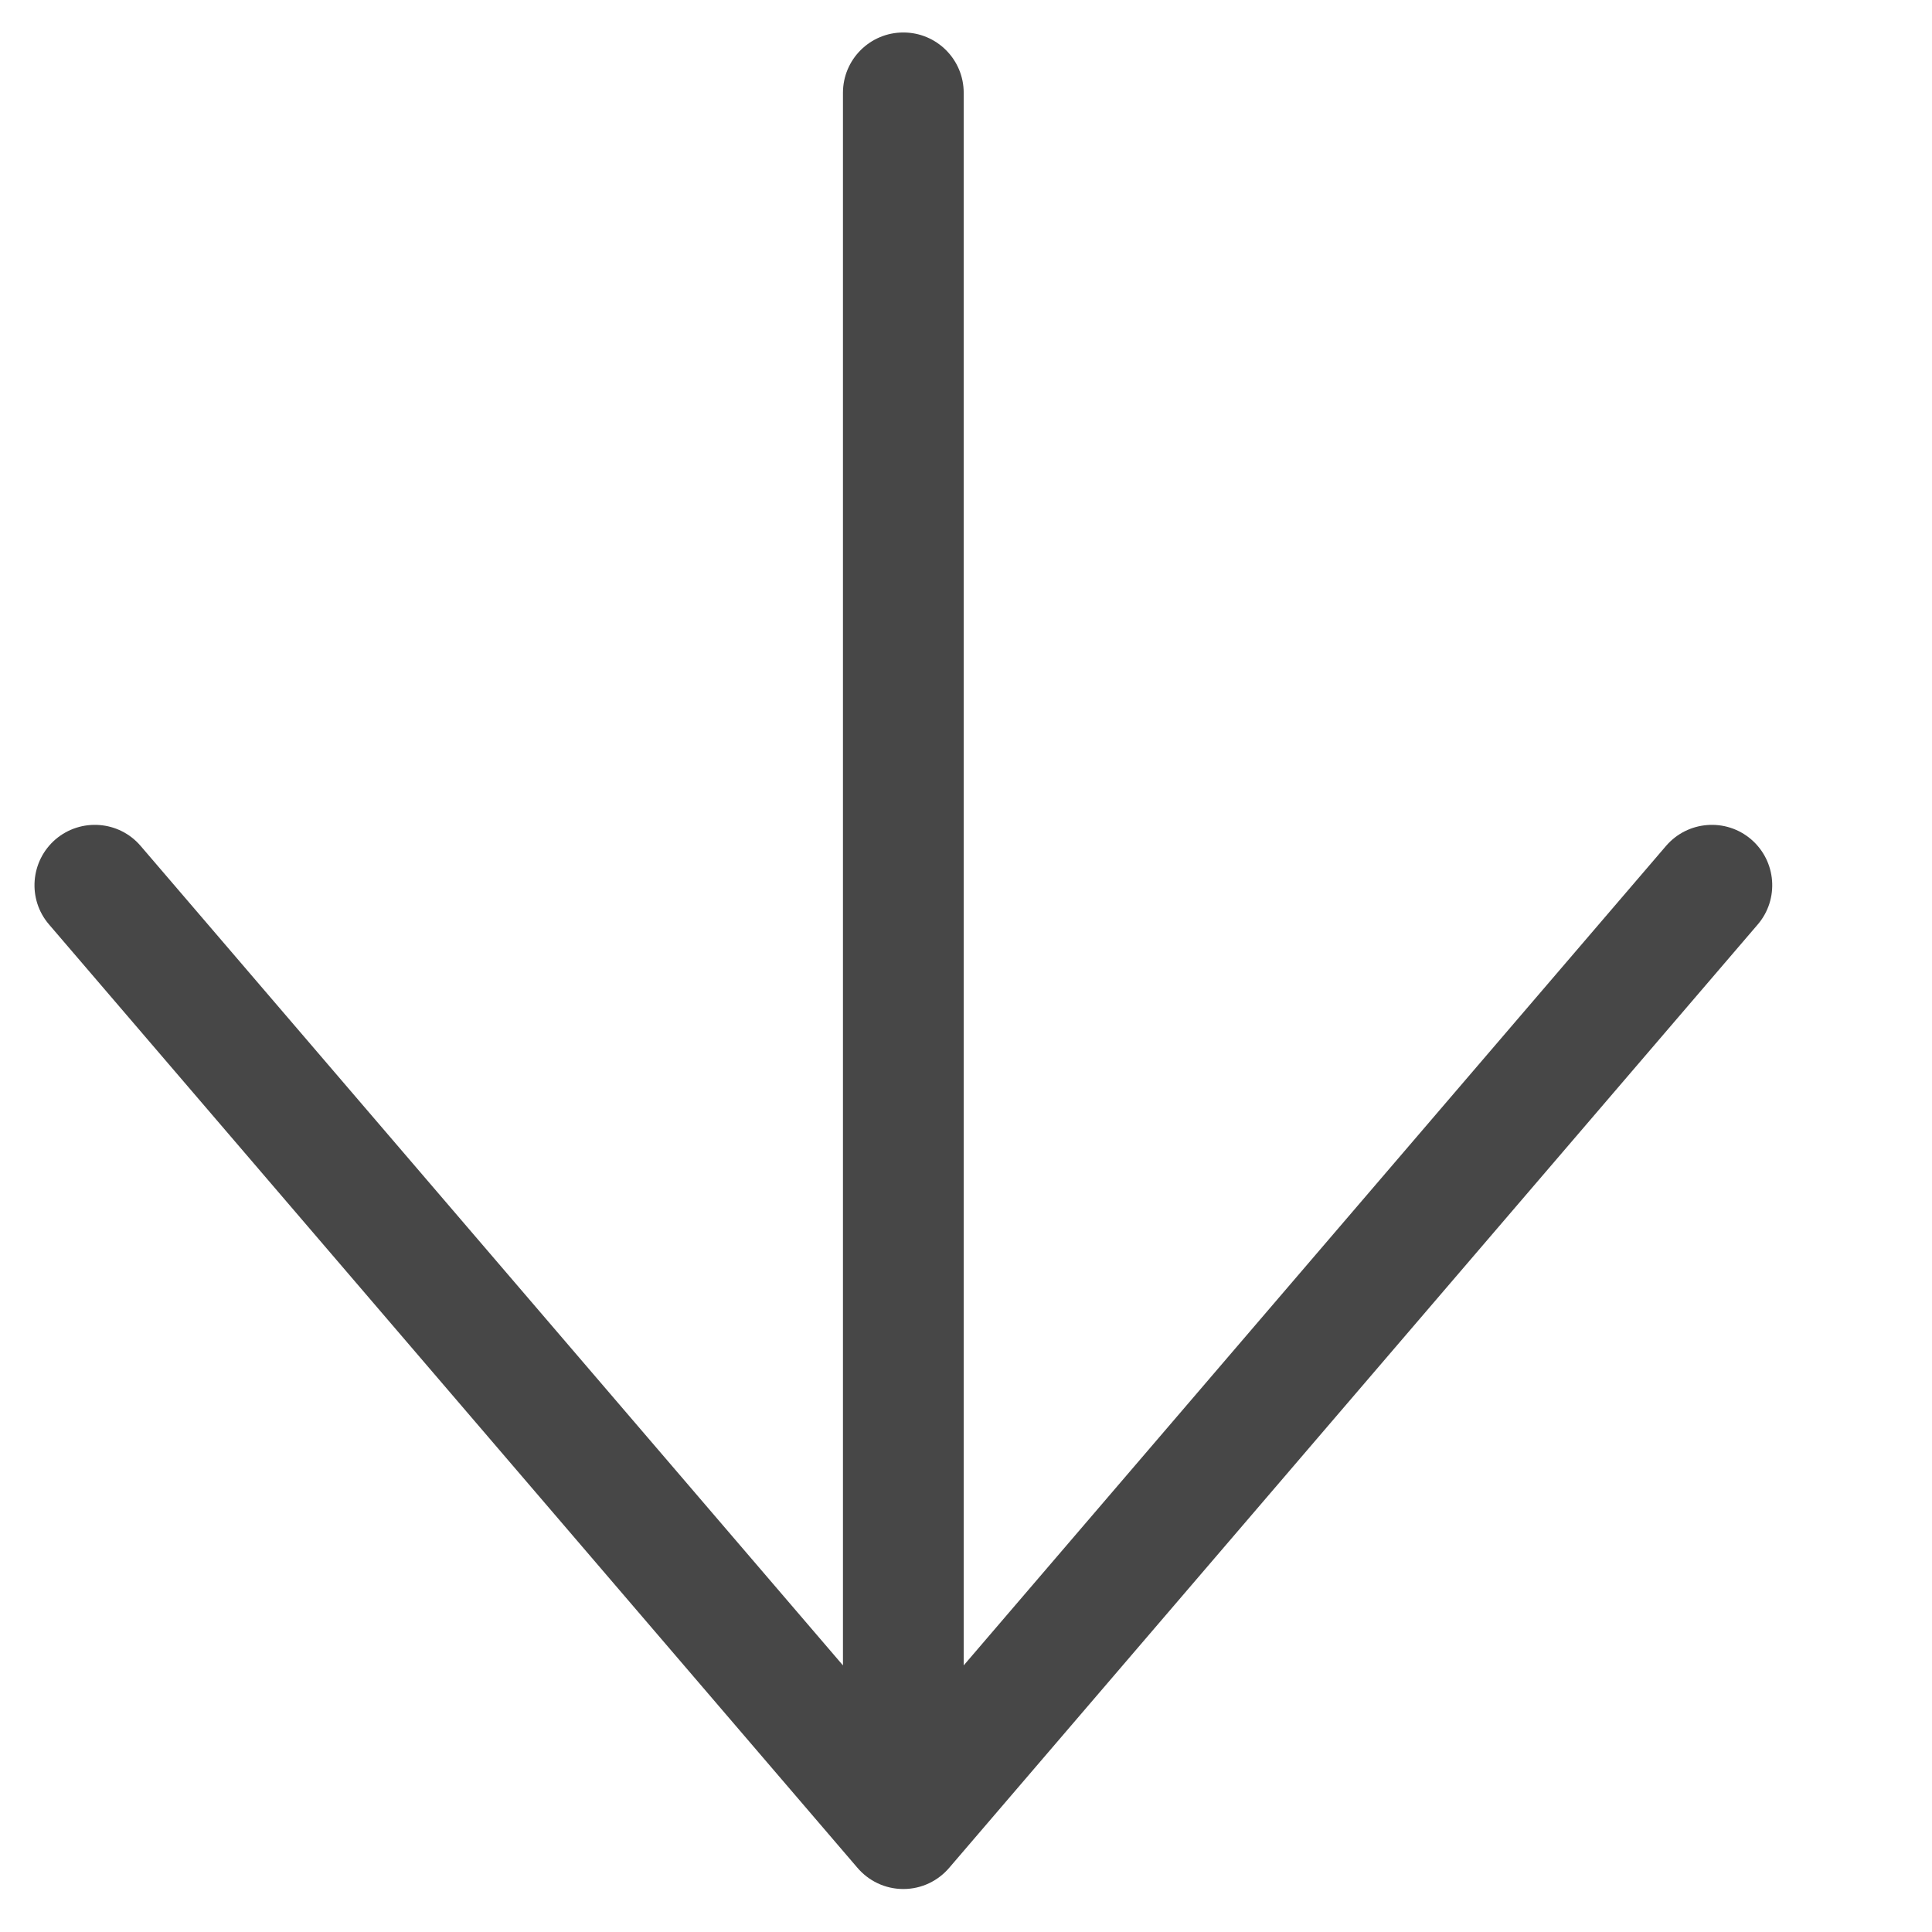
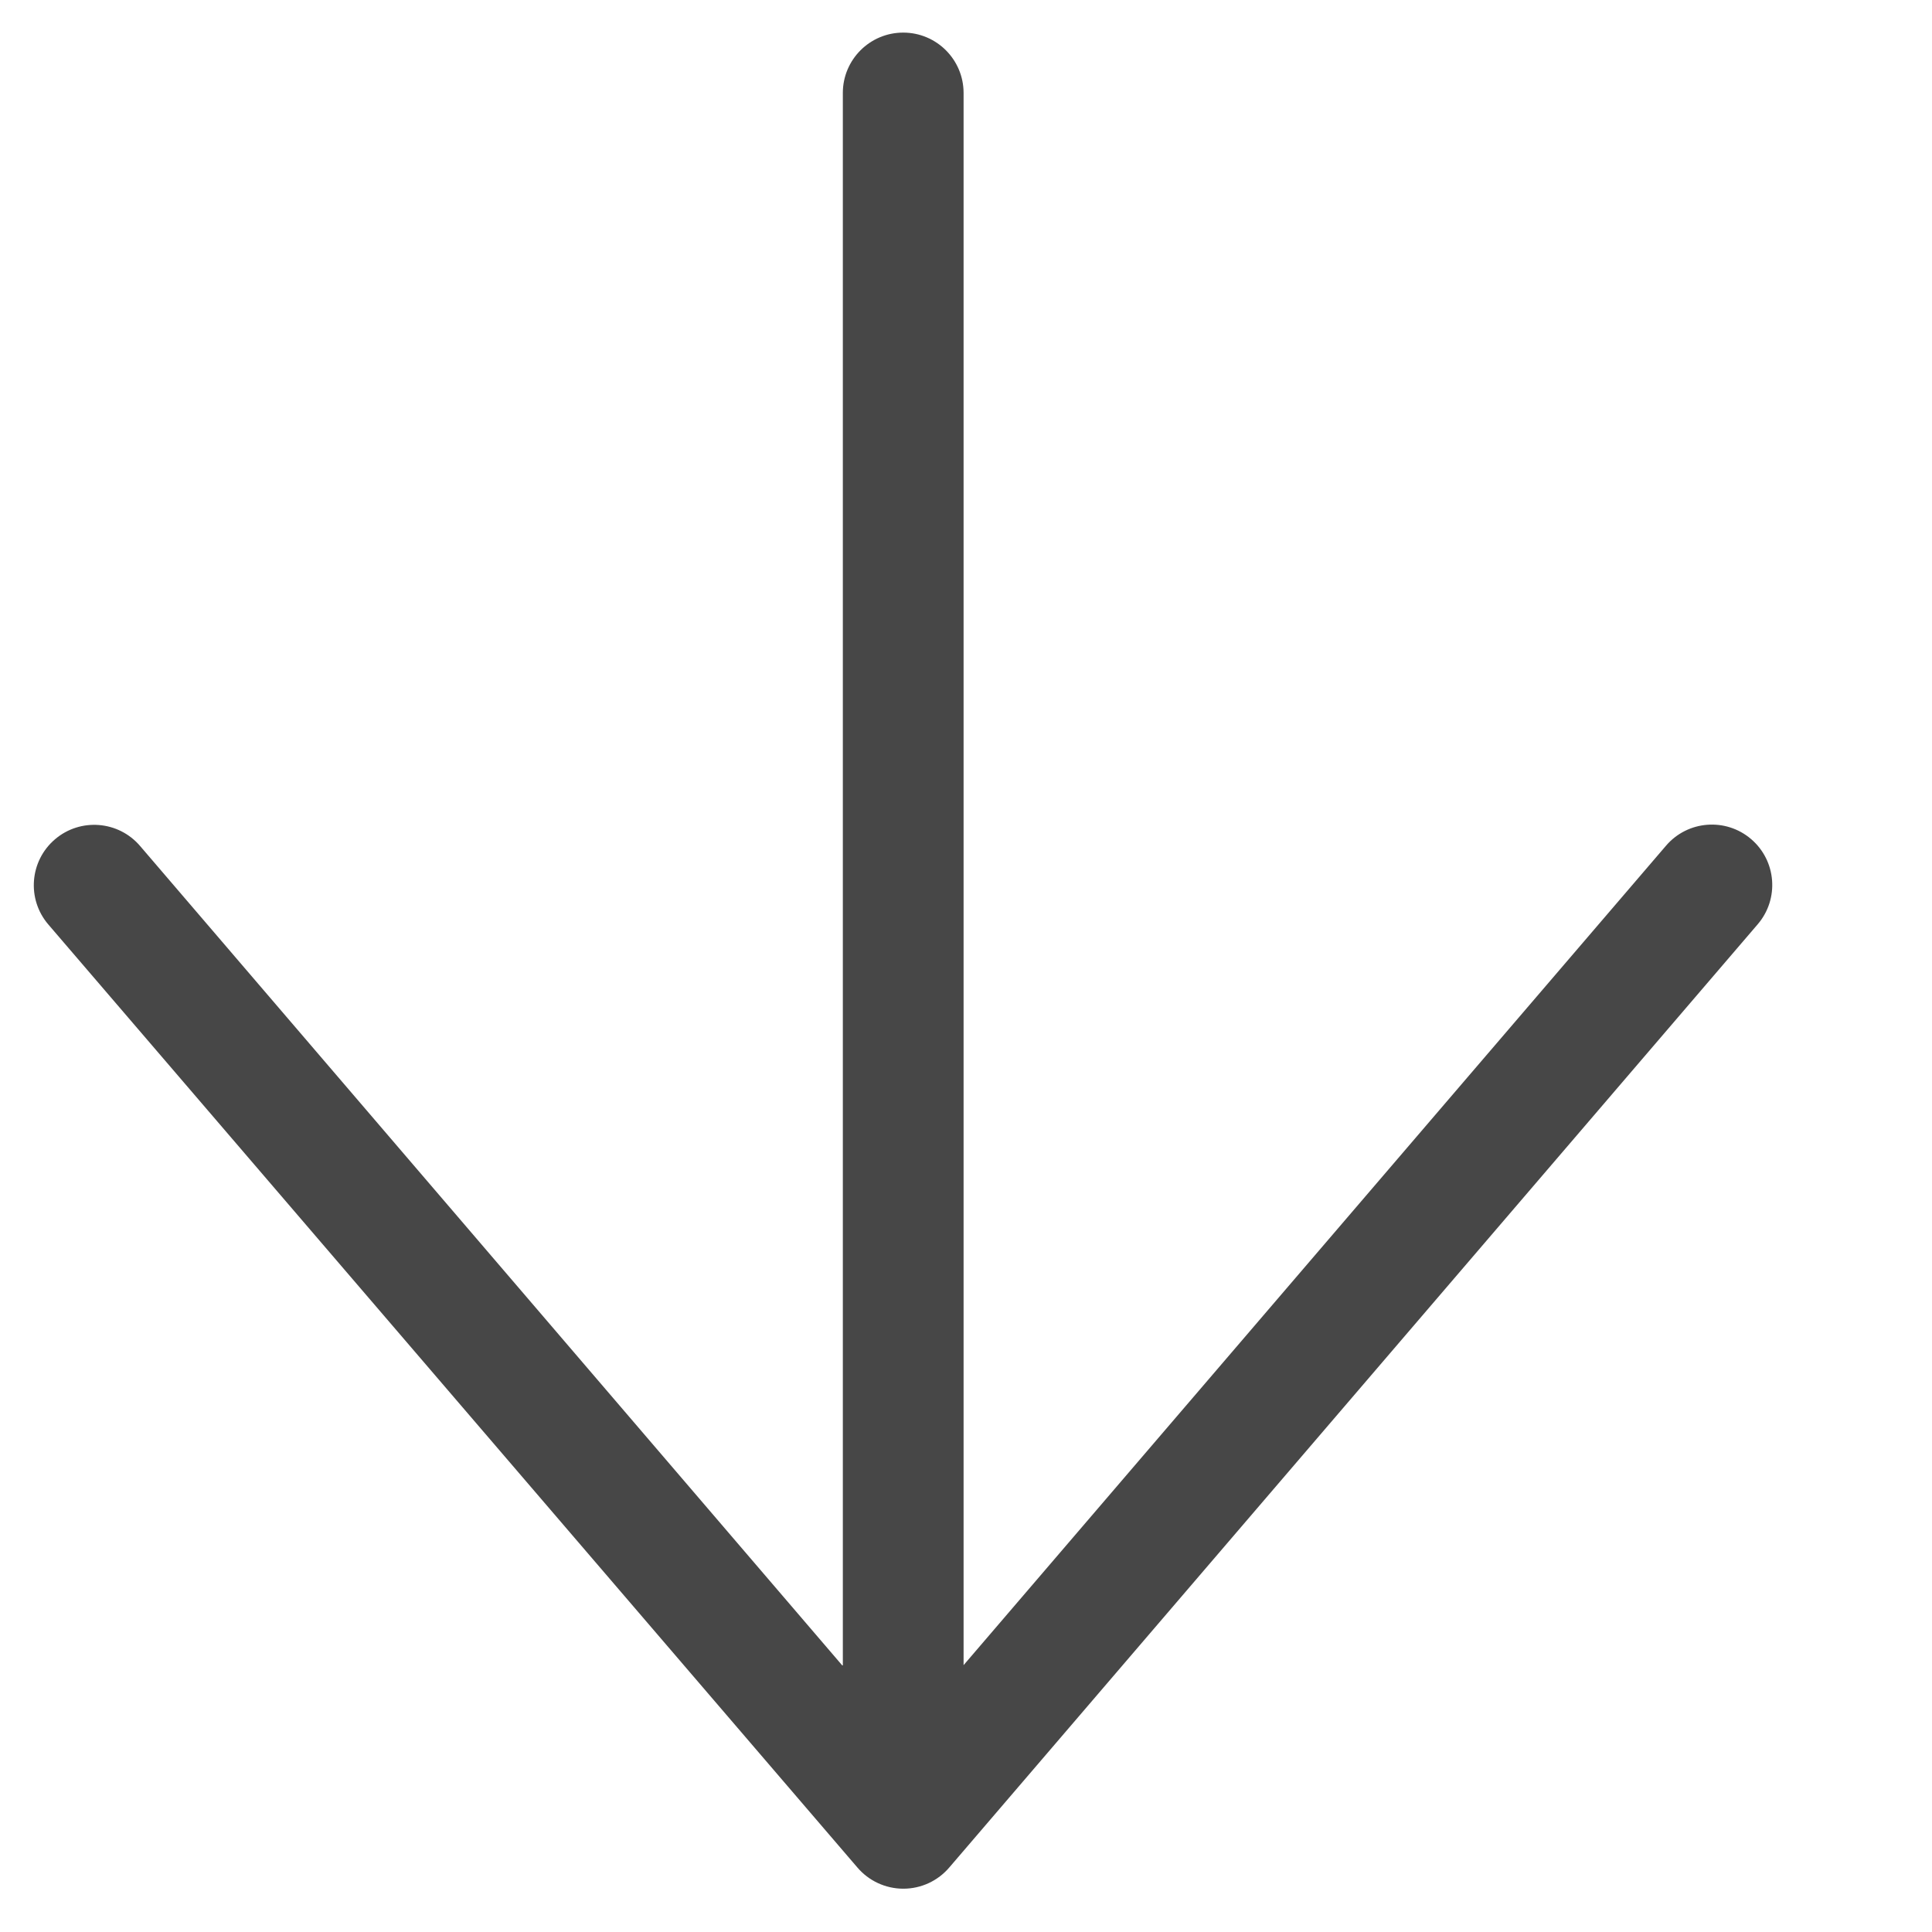
- <svg xmlns="http://www.w3.org/2000/svg" width="16px" height="16px" viewBox="0 0 16 16" version="1.1">
-   <defs />
-   <g id="Page-1" stroke="none" stroke-width="1" fill="none" fill-rule="evenodd">
-     <g id="arrow_down_sm" fill="#474747">
-       <path d="M6.981,13.792 L6.981,0.769 C6.981,0.492 7.205,0.269 7.481,0.269 C7.757,0.269 7.981,0.492 7.981,0.769 L7.981,13.792 L13.797,7.006 C13.977,6.796 14.293,6.772 14.502,6.951 C14.712,7.131 14.736,7.447 14.557,7.656 L7.863,15.466 C7.771,15.575 7.634,15.644 7.481,15.644 C7.328,15.644 7.191,15.575 7.099,15.466 L0.406,7.656 C0.226,7.447 0.251,7.131 0.46,6.951 C0.67,6.772 0.986,6.796 1.165,7.006 L6.981,13.792 Z" id="Shape" />
-     </g>
-   </g>
+ <svg xmlns="http://www.w3.org/2000/svg" width="16" height="16" viewBox="0 0 16 16">
+   <path d="M6.98 13.792V.77a.5.5 0 0 1 1 0v13.02l5.817-6.786a.5.5 0 0 1 .76.65l-6.694 7.81a.5.5 0 0 1-.764 0L.4 7.656a.5.5 0 0 1 .76-.65l5.815 6.786z" fill="#474747" fill-rule="evenodd" />
</svg>
